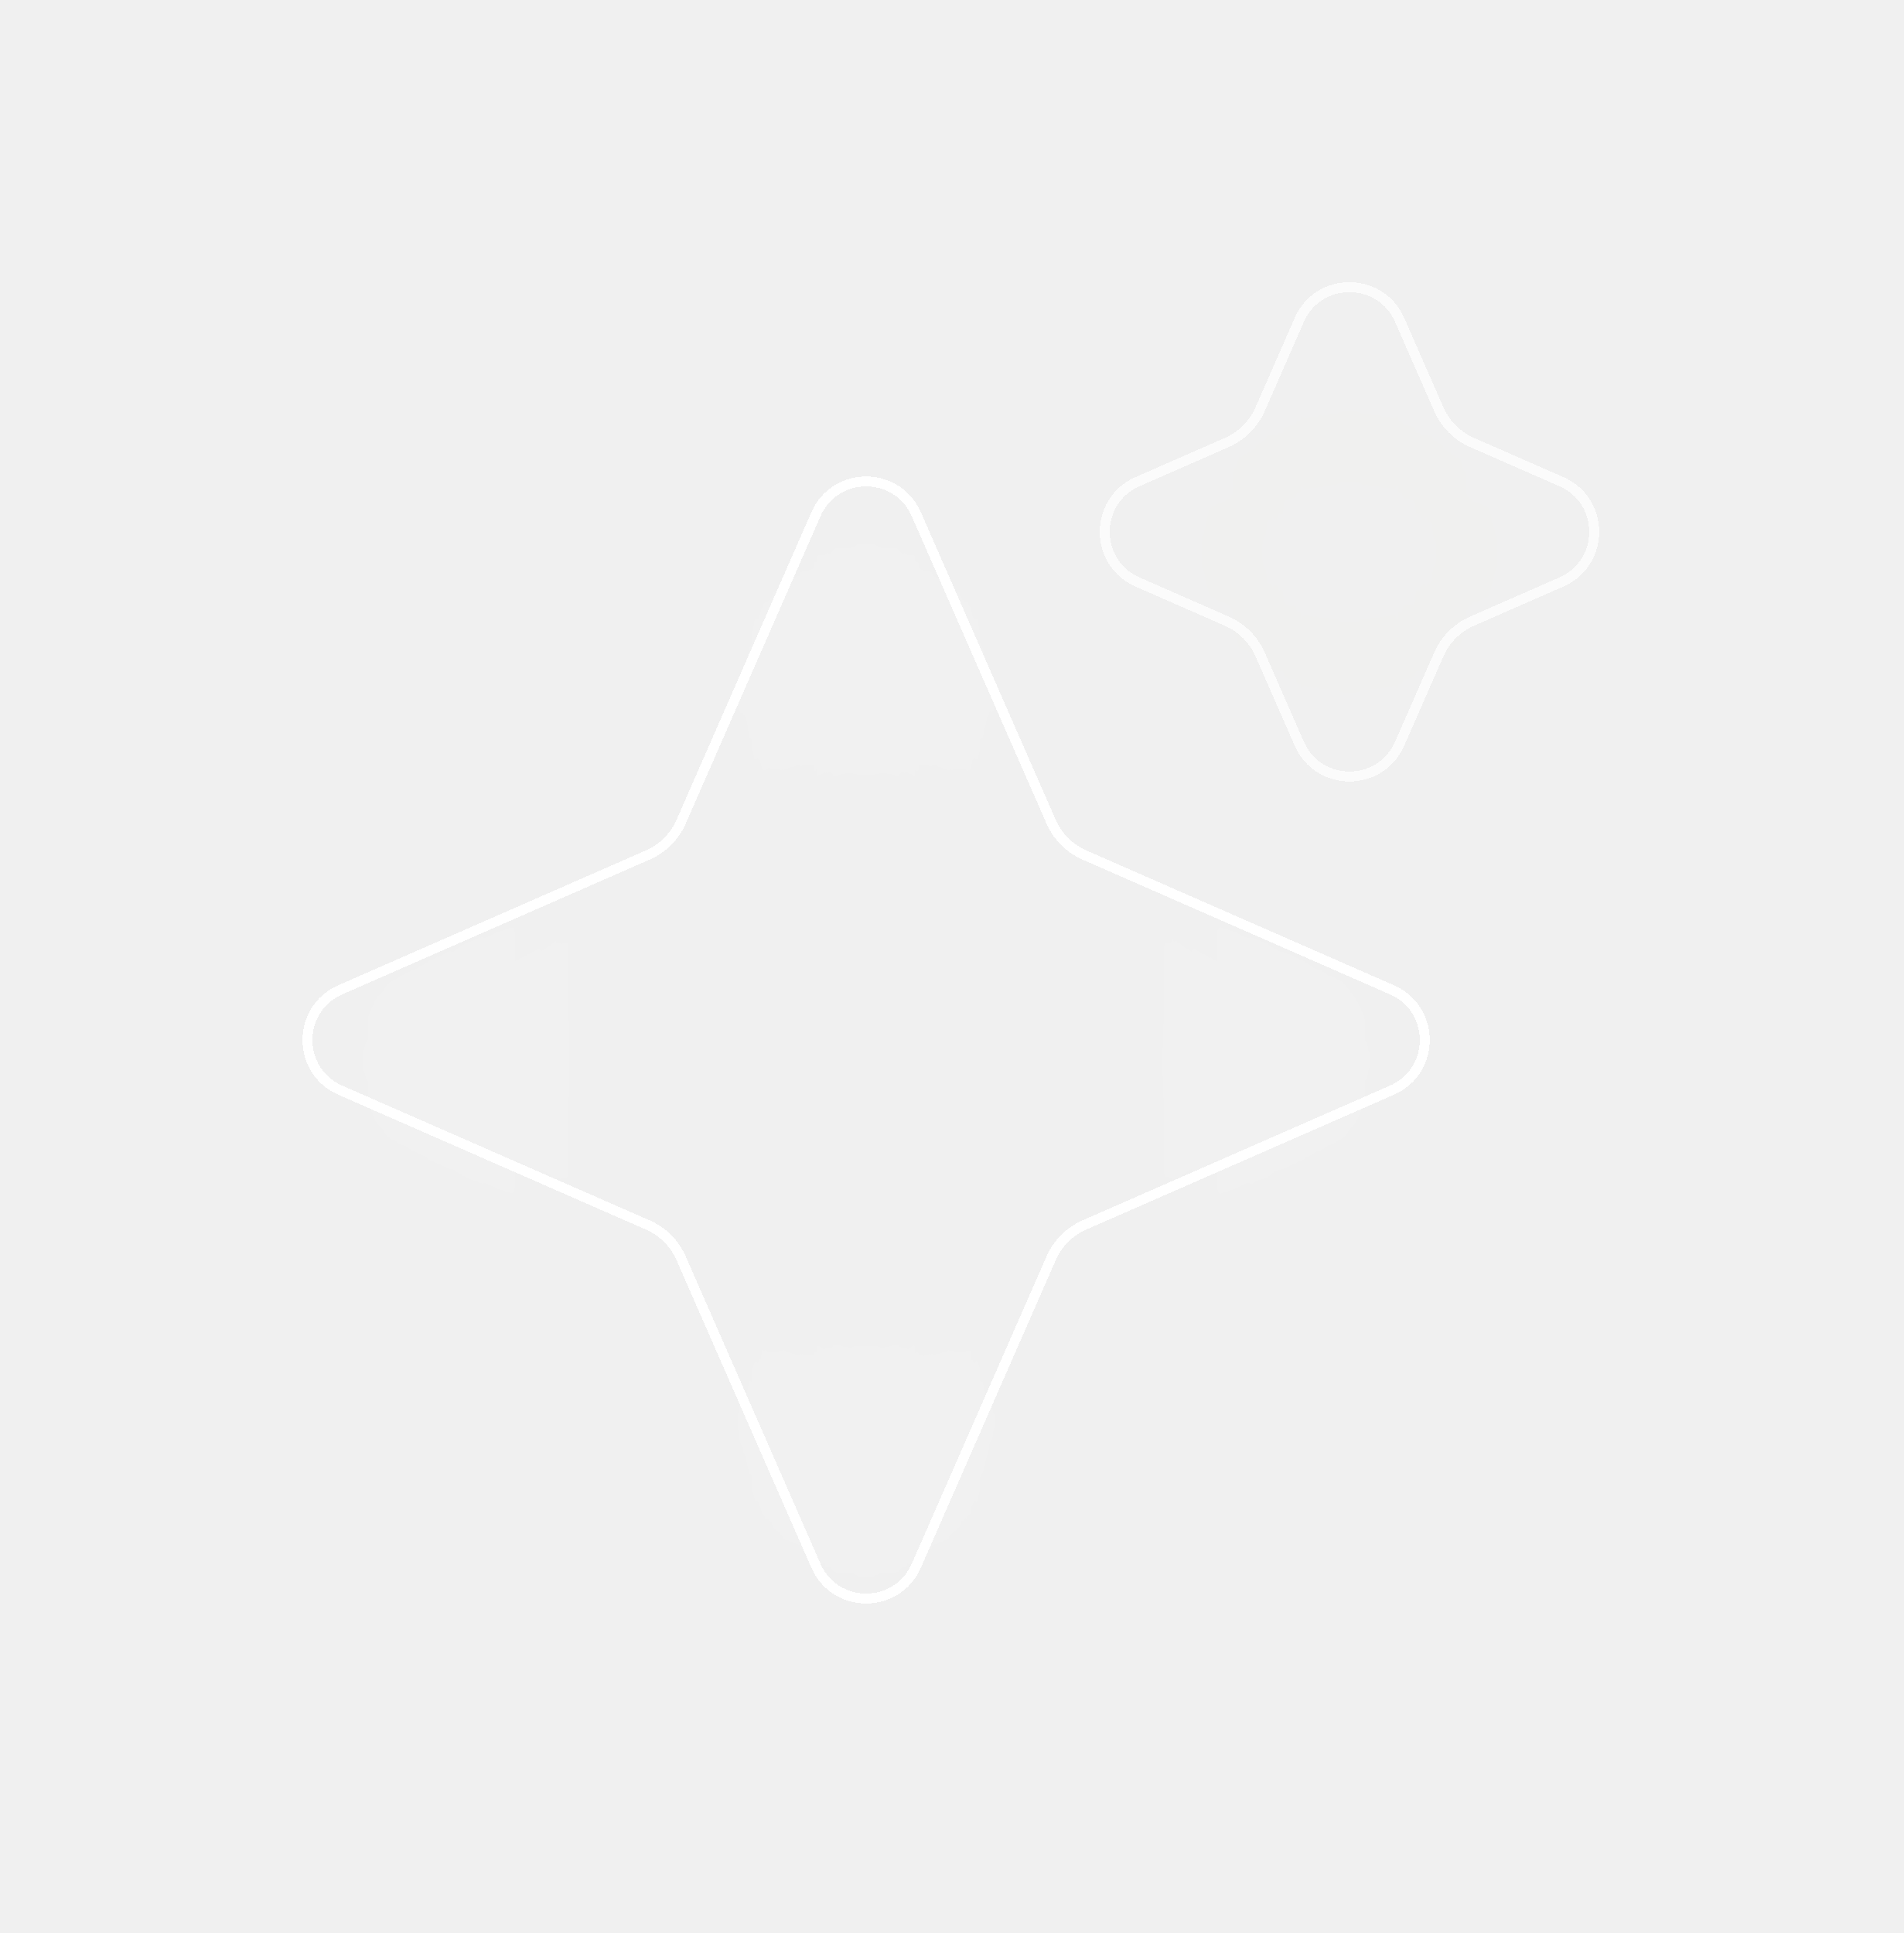
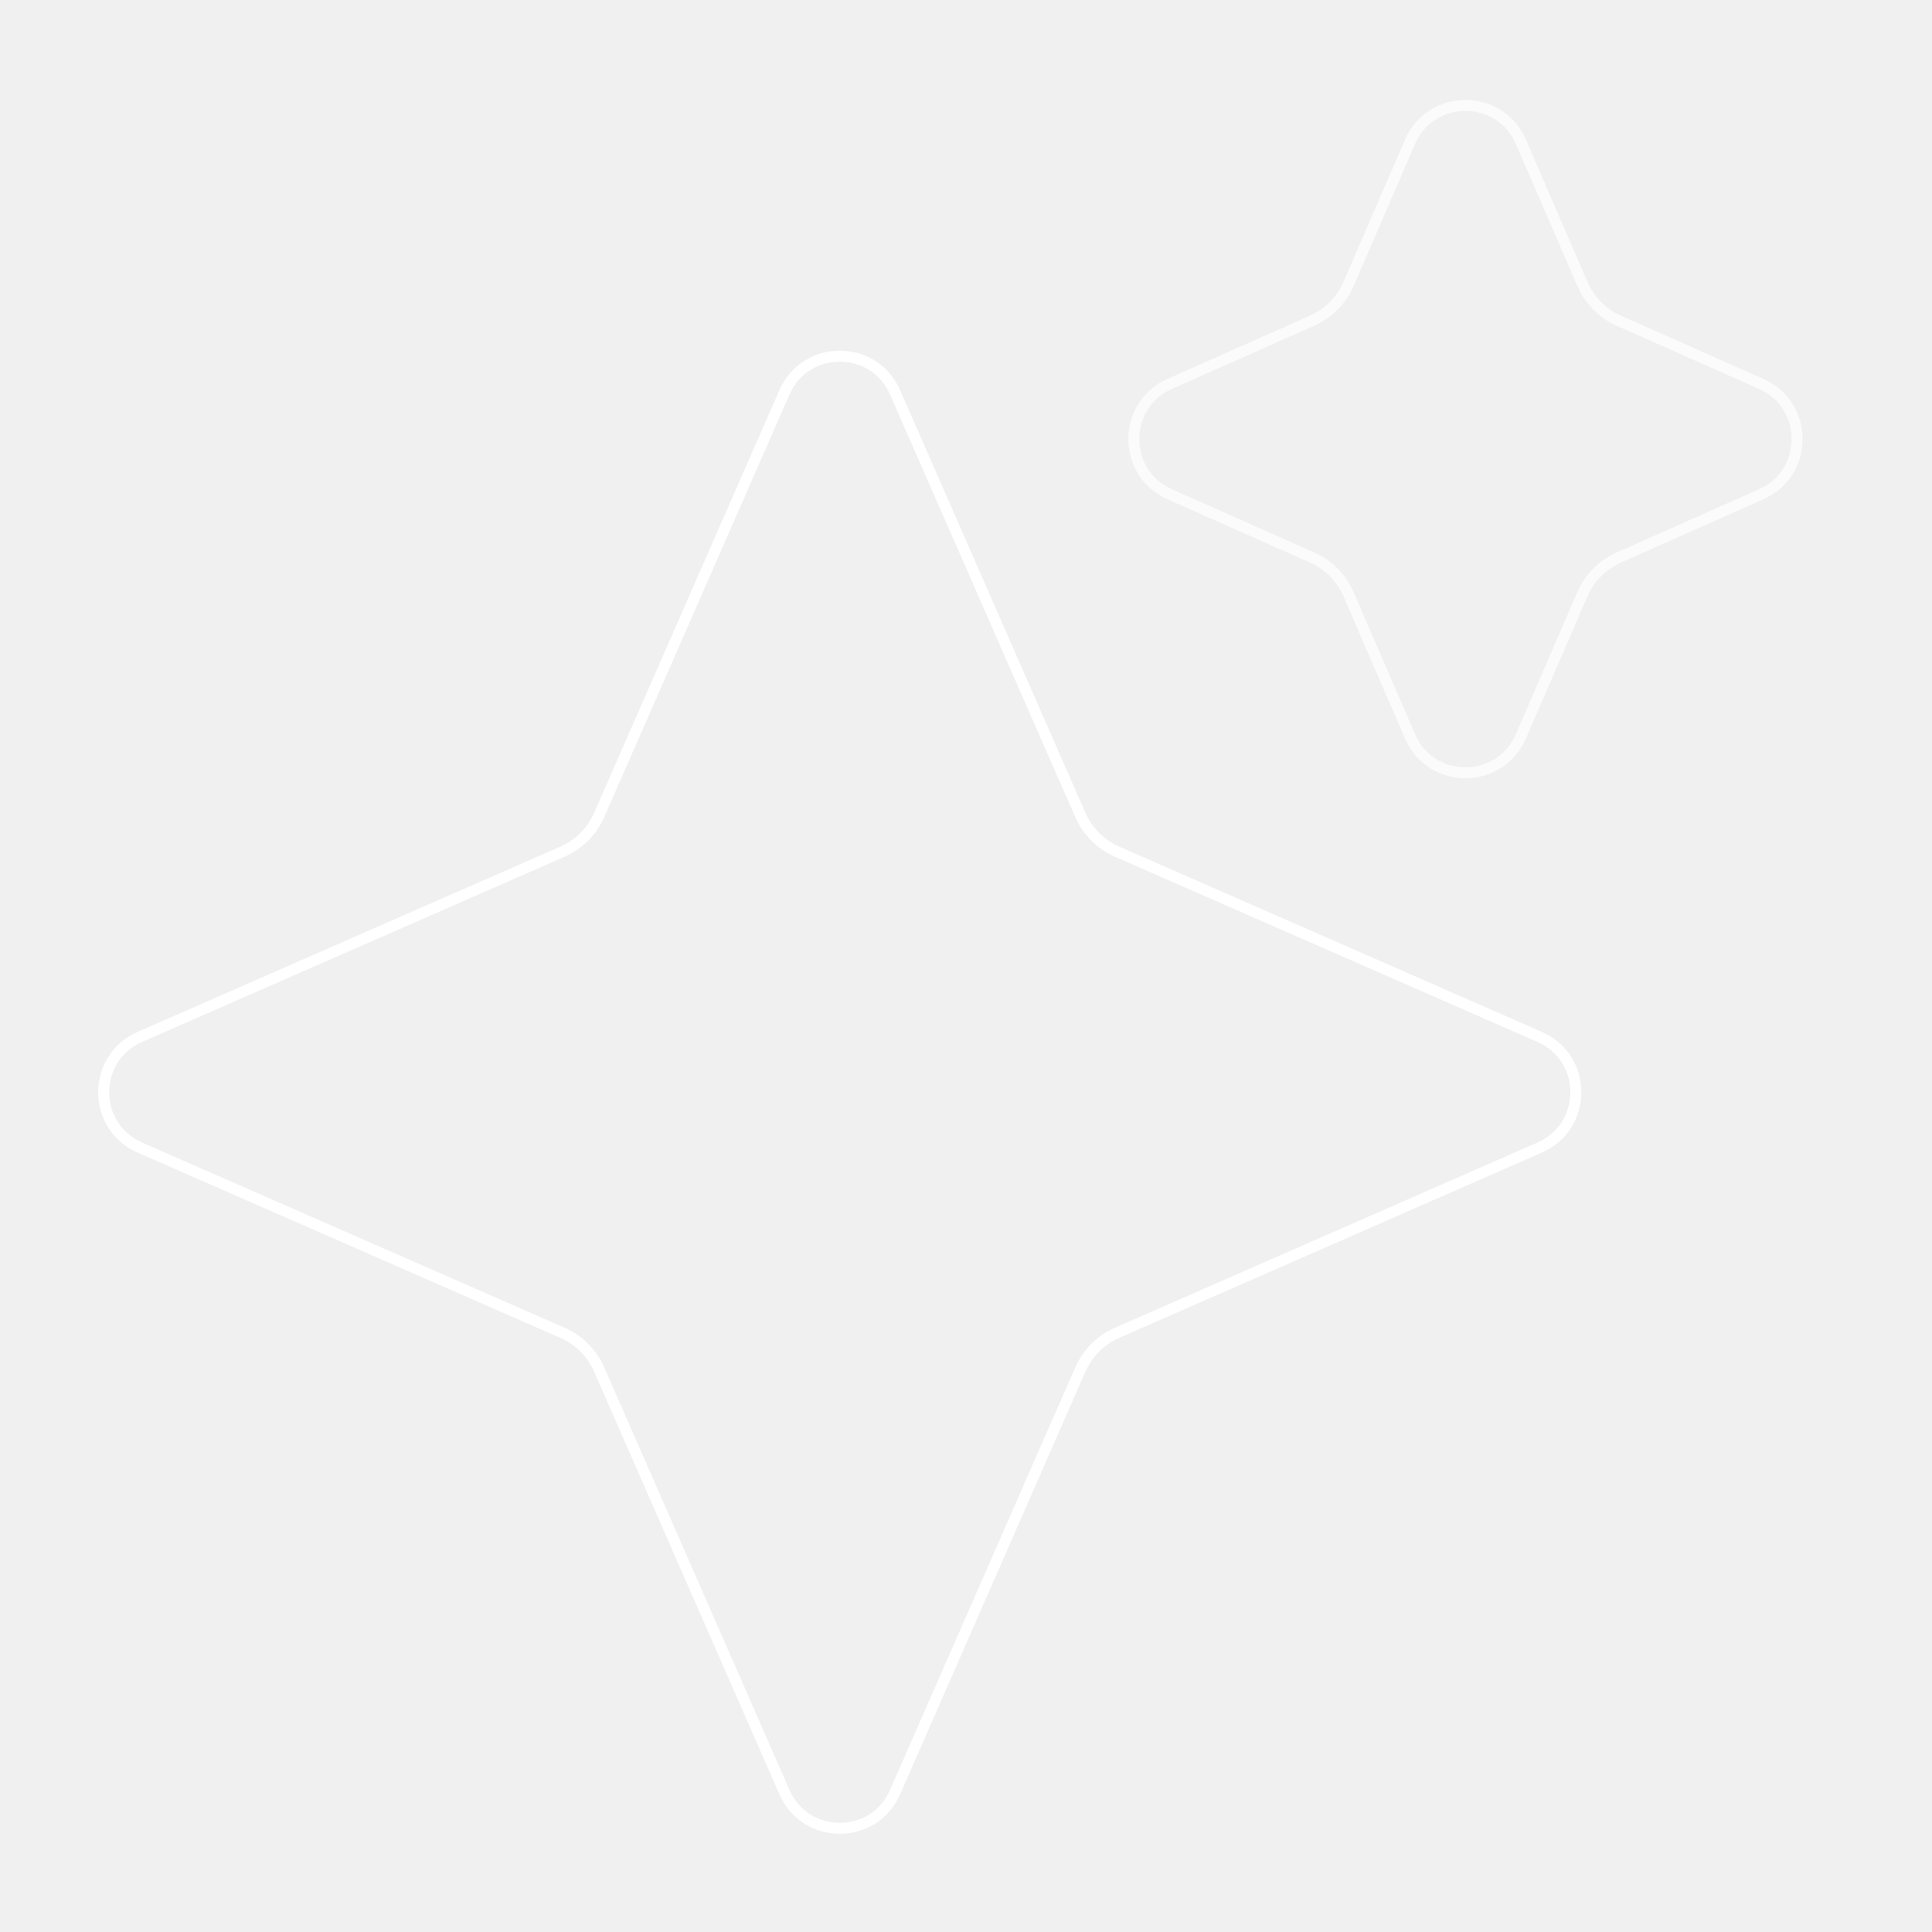
- <svg xmlns="http://www.w3.org/2000/svg" width="191" height="194" viewBox="0 0 191 194" fill="none">
-   <g filter="url(#filter0_d_483_210)">
-     <path d="M81.871 51.612C83.795 47.223 90.021 47.223 91.945 51.612L105.472 82.469C106.127 83.963 107.321 85.157 108.815 85.812L139.672 99.339C144.061 101.263 144.061 107.489 139.672 109.413L108.815 122.939C107.321 123.594 106.127 124.788 105.472 126.283L91.945 157.139C90.021 161.528 83.795 161.528 81.871 157.139L68.345 126.283C67.689 124.788 66.496 123.594 65.001 122.939L34.145 109.413C29.756 107.489 29.756 101.263 34.145 99.339L65.001 85.812C66.496 85.157 67.689 83.963 68.345 82.469L81.871 51.612Z" stroke="white" shape-rendering="crispEdges" />
-   </g>
-   <g opacity="0.7" filter="url(#filter1_d_483_210)">
-     <path d="M130.371 32.112C132.295 27.723 138.521 27.723 140.445 32.112L144.372 41.069C145.027 42.563 146.22 43.757 147.715 44.412L156.672 48.339C161.061 50.263 161.061 56.489 156.672 58.413L147.715 62.34C146.22 62.995 145.027 64.188 144.372 65.682L140.445 74.639C138.521 79.028 132.295 79.028 130.371 74.639L126.444 65.682C125.789 64.188 124.596 62.995 123.102 62.34L114.145 58.413C109.756 56.489 109.756 50.263 114.145 48.339L123.102 44.412C124.596 43.757 125.789 42.563 126.444 41.069L130.371 32.112Z" stroke="white" shape-rendering="crispEdges" />
-   </g>
-   <defs>
-     <filter id="filter0_d_483_210" x="-0.001" y="19.5" width="173.818" height="173.819" filterUnits="userSpaceOnUse" color-interpolation-filters="sRGB">
-       <feFlood flood-opacity="0" result="BackgroundImageFix" />
-       <feColorMatrix in="SourceAlpha" type="matrix" values="0 0 0 0 0 0 0 0 0 0 0 0 0 0 0 0 0 0 127 0" result="hardAlpha" />
-       <feOffset dy="2.034" />
-       <feGaussianBlur stdDeviation="15.177" />
-       <feComposite in2="hardAlpha" operator="out" />
-       <feColorMatrix type="matrix" values="0 0 0 0 0.965 0 0 0 0 0.957 0 0 0 0 0.953 0 0 0 1 0" />
-       <feBlend mode="normal" in2="BackgroundImageFix" result="effect1_dropShadow_483_210" />
-       <feBlend mode="normal" in="SourceGraphic" in2="effect1_dropShadow_483_210" result="shape" />
-     </filter>
-     <filter id="filter1_d_483_210" x="79.999" y="-9.46522e-05" width="110.818" height="110.819" filterUnits="userSpaceOnUse" color-interpolation-filters="sRGB">
-       <feFlood flood-opacity="0" result="BackgroundImageFix" />
-       <feColorMatrix in="SourceAlpha" type="matrix" values="0 0 0 0 0 0 0 0 0 0 0 0 0 0 0 0 0 0 127 0" result="hardAlpha" />
-       <feOffset dy="2.034" />
-       <feGaussianBlur stdDeviation="15.177" />
-       <feComposite in2="hardAlpha" operator="out" />
-       <feColorMatrix type="matrix" values="0 0 0 0 0.965 0 0 0 0 0.957 0 0 0 0 0.953 0 0 0 1 0" />
-       <feBlend mode="normal" in2="BackgroundImageFix" result="effect1_dropShadow_483_210" />
-       <feBlend mode="normal" in="SourceGraphic" in2="effect1_dropShadow_483_210" result="shape" />
-     </filter>
-   </defs>
+ <svg xmlns="http://www.w3.org/2000/svg" width="176" height="176" viewBox="0 0 176 176" fill="none">
+   <path d="M71.463 35.736C73.387 31.348 79.613 31.348 81.537 35.736L98.416 74.24C99.071 75.735 100.265 76.929 101.76 77.584L140.264 94.463C144.652 96.387 144.652 102.613 140.264 104.537L101.76 121.416C100.265 122.071 99.071 123.265 98.416 124.76L81.537 163.264C79.613 167.652 73.387 167.652 71.463 163.264L54.584 124.76C53.929 123.265 52.735 122.071 51.24 121.416L12.736 104.537C8.348 102.613 8.348 96.387 12.736 94.463L51.24 77.584C52.735 76.929 53.929 75.735 54.584 74.24L71.463 35.736Z" stroke="white" />
+   <path opacity="0.7" d="M128.452 12.919C130.366 8.499 136.634 8.499 138.548 12.919L144.148 25.858C144.797 27.356 145.985 28.555 147.477 29.217L160.443 34.973C164.801 36.907 164.801 43.093 160.443 45.027L147.477 50.783C145.985 51.445 144.797 52.644 144.148 54.142L138.548 67.081C136.634 71.501 130.366 71.501 128.452 67.081L122.852 54.142C122.203 52.644 121.015 51.445 119.523 50.783L106.557 45.027C102.199 43.093 102.199 36.907 106.557 34.973L119.523 29.217C121.015 28.555 122.203 27.356 122.852 25.858L128.452 12.919Z" stroke="white" />
</svg>
